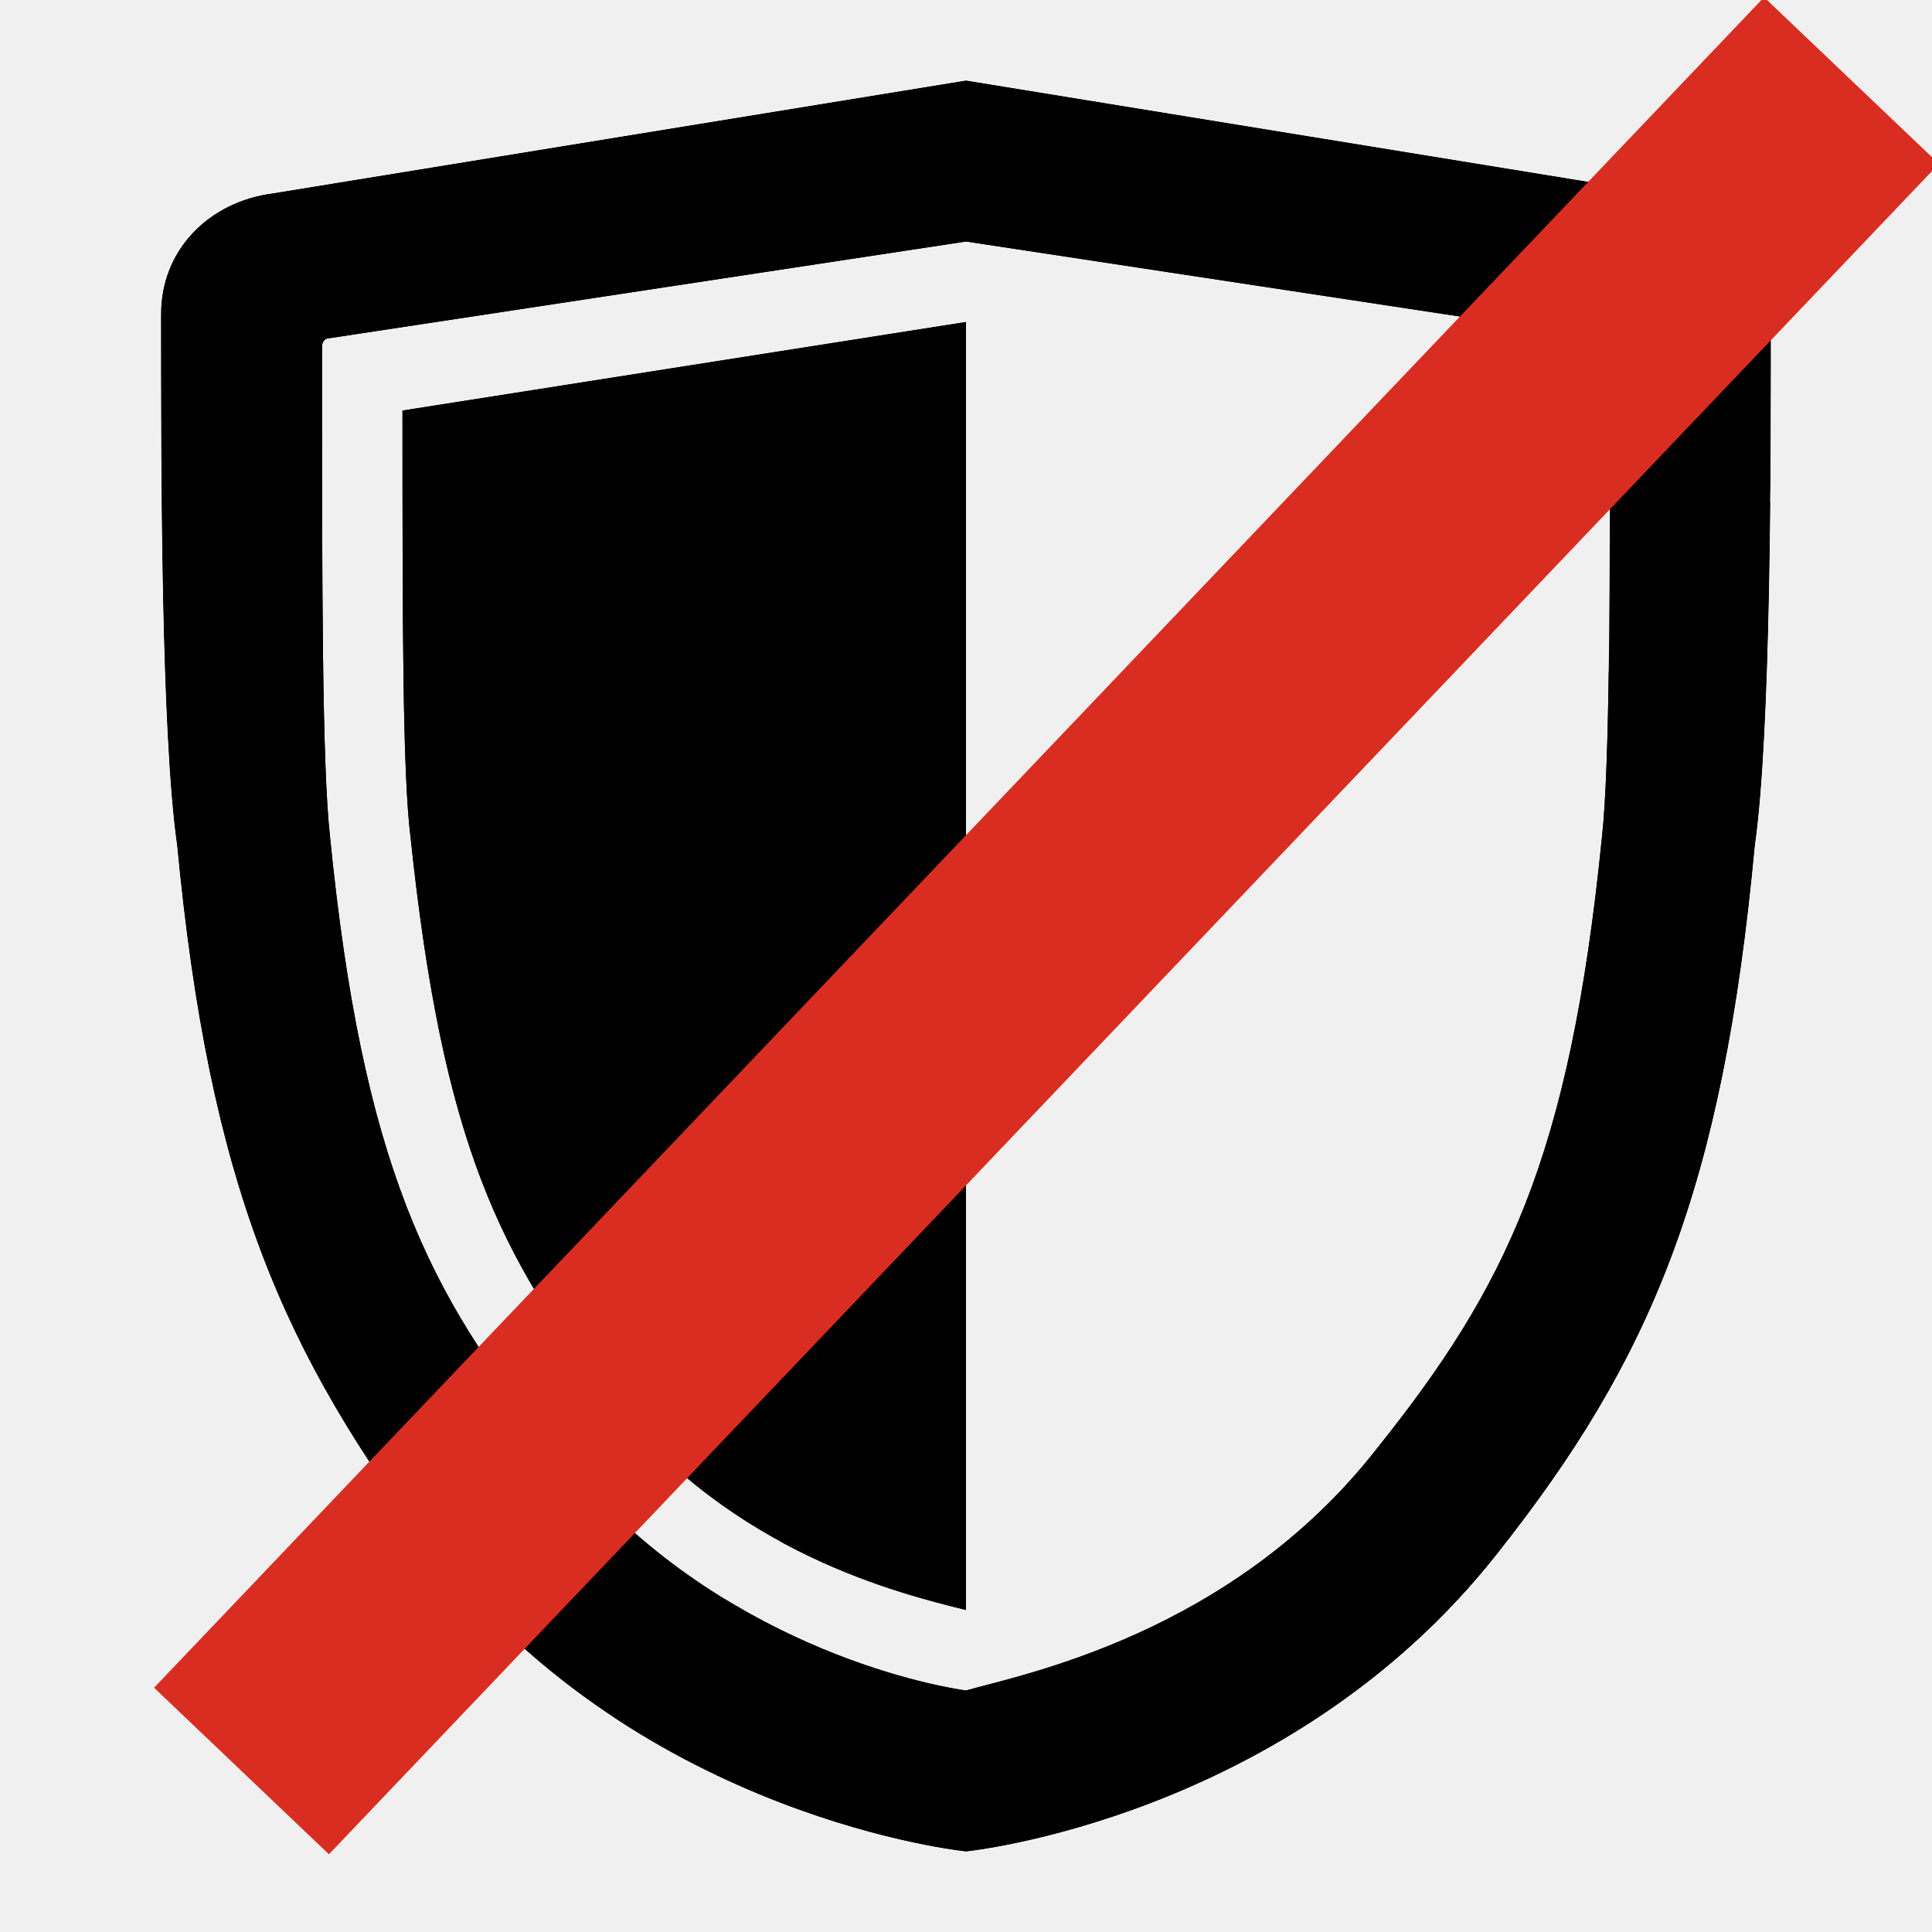
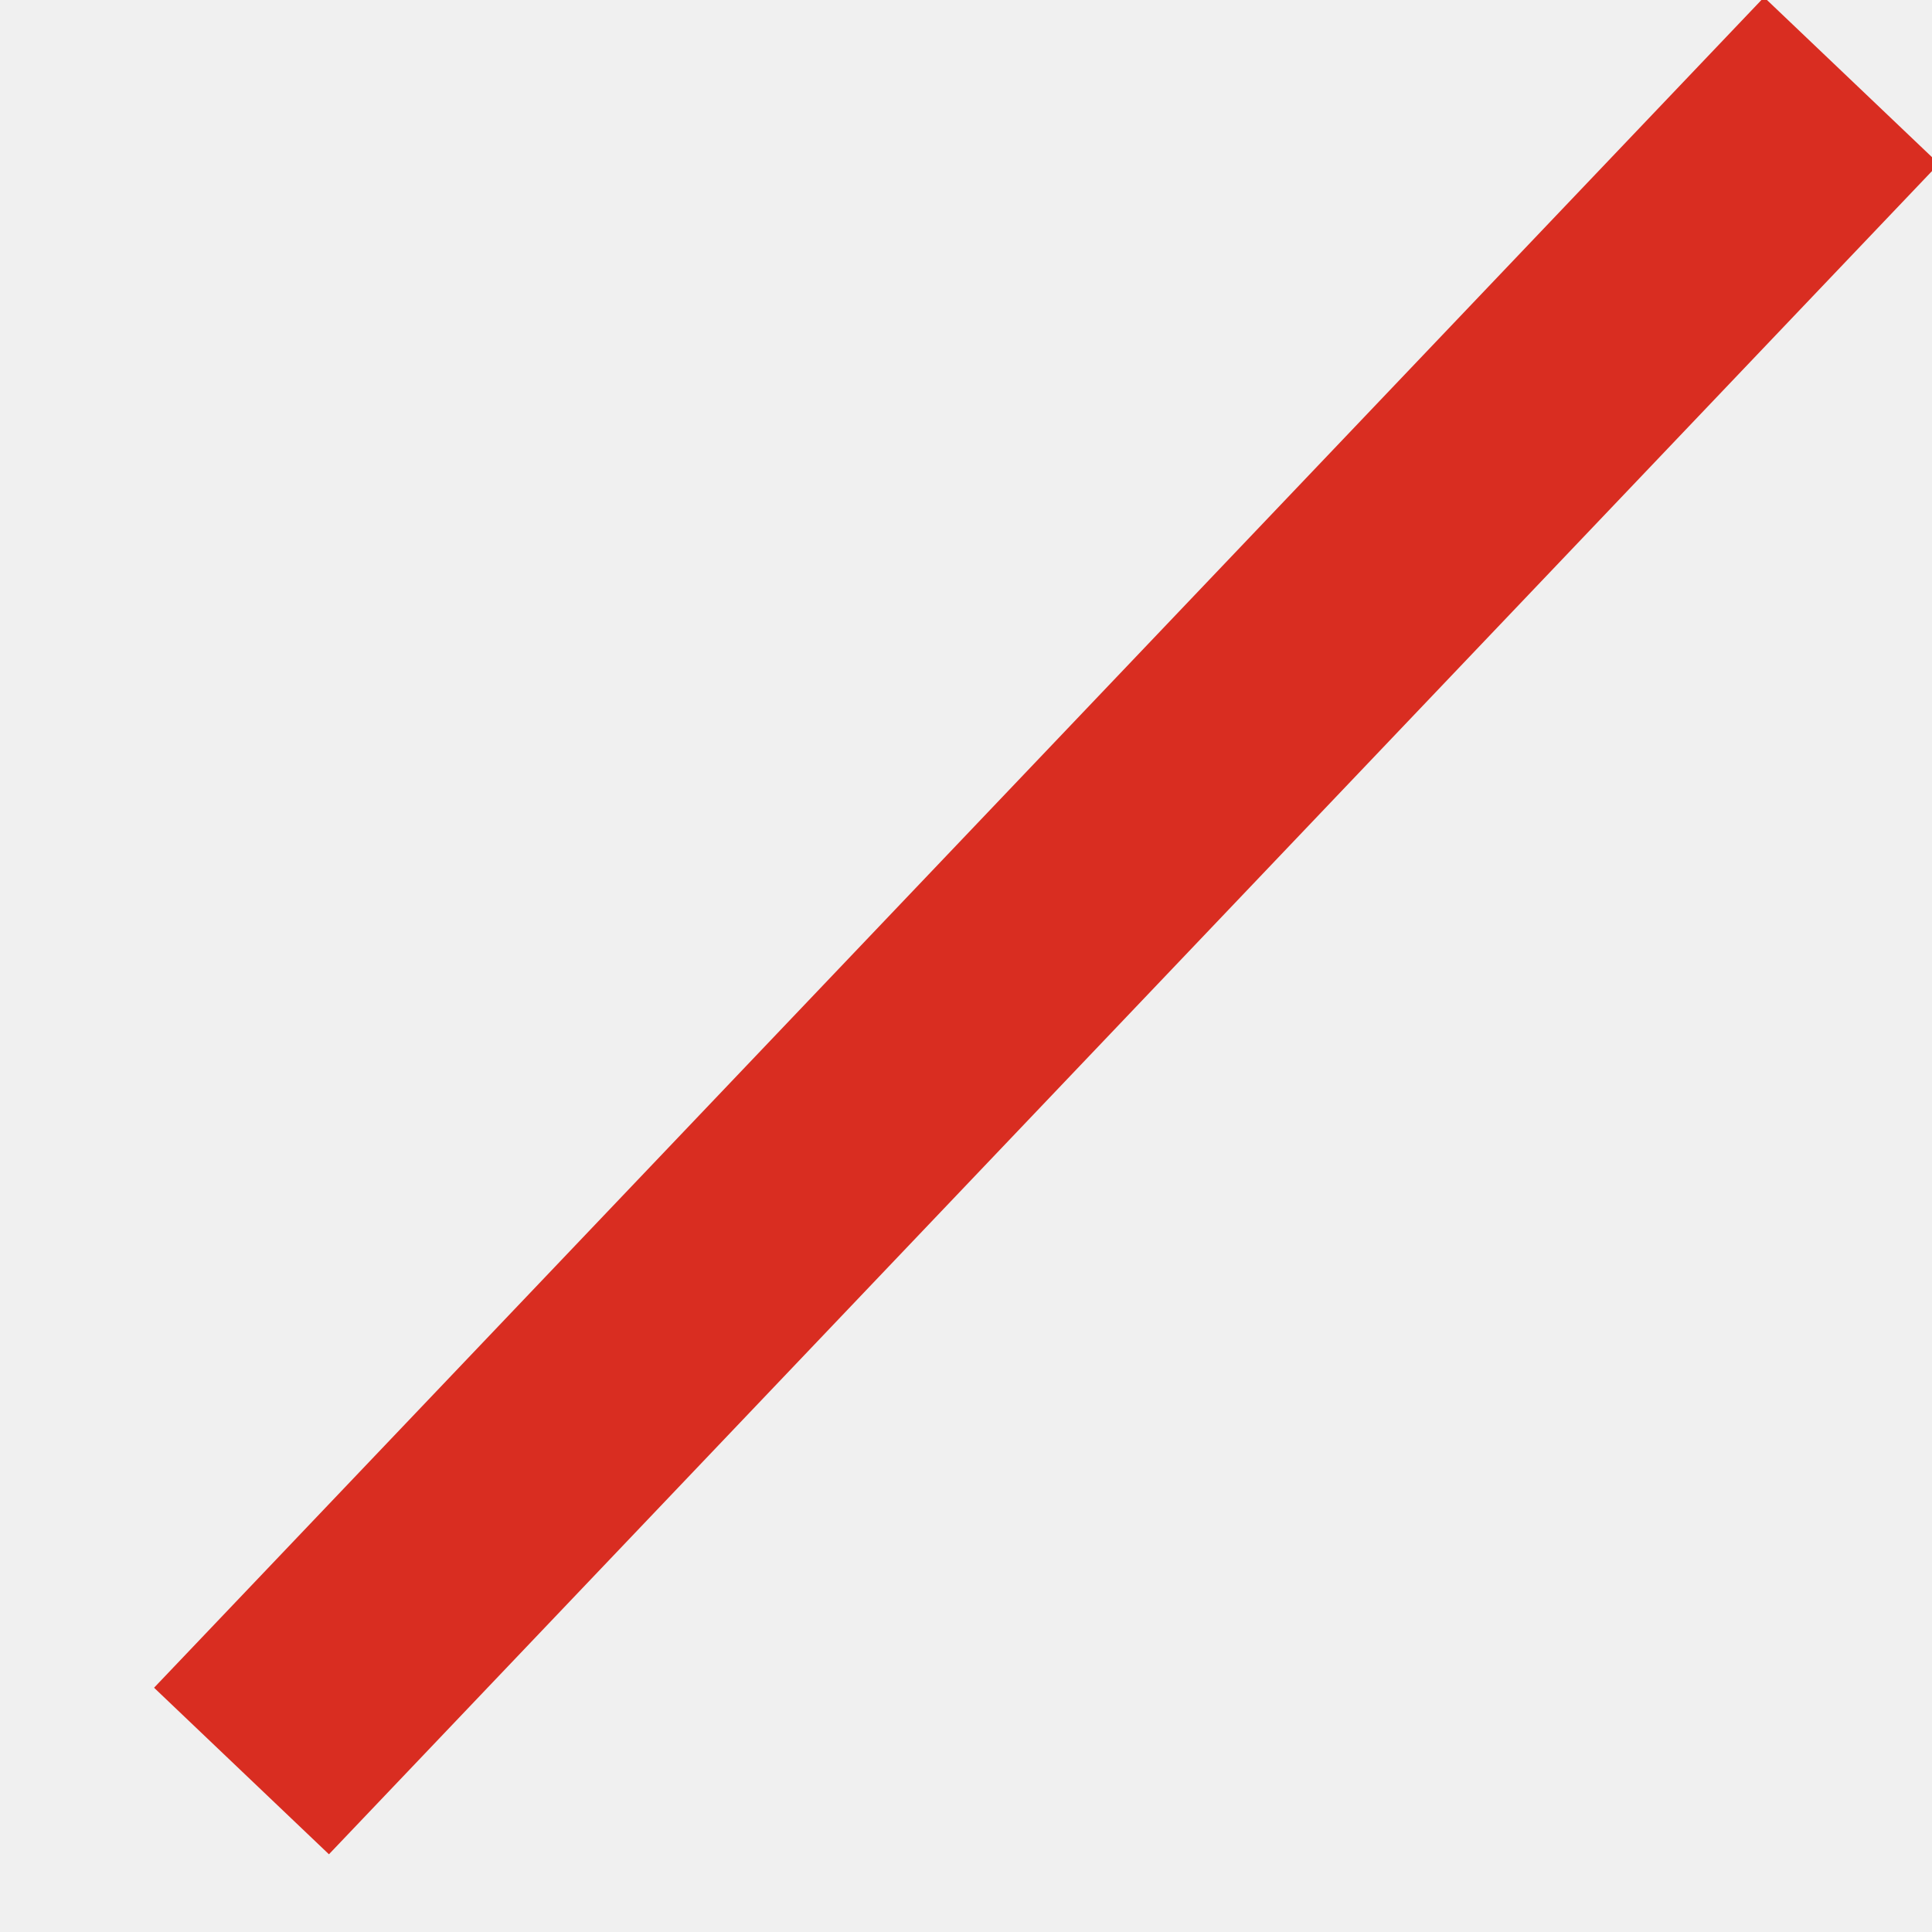
- <svg xmlns="http://www.w3.org/2000/svg" xmlns:xlink="http://www.w3.org/1999/xlink" width="24" height="24" viewBox="0 0 24 24">
- #include ../icon-colors.inc.svg
+ <svg xmlns="http://www.w3.org/2000/svg" xmlns:xlink="http://www.w3.org/1999/xlink" width="24" height="24">
  <style>
    g:not(:target) {
      display: none;
    }
  </style>
  <defs>
    <path id="shape-shield-outer" d="M12,1L3.4,2.4C2.6,2.5,2,3.1,2,3.9c0,1.9,0,5.2,0.2,6.6c0.4,4.2,1.3,6.3,3.2,8.8C8,22.6,12,23,12,23s4-0.4,6.6-3.7 c1.9-2.4,2.8-4.5,3.2-8.8C22,9.1,22,5.7,22,3.9c0-0.8-0.6-1.4-1.4-1.5L12,1L12,1z" />
    <path id="shape-shield-inner" d="M12,3l7.9,1.2c0.1,0,0.1,0,0.1,0.1c0,2.9,0,5.2-0.1,6.1c-0.4,4-1.2,5.6-2.8,7.6c-1.8,2.3-4.4,2.8-5.1,3 c-0.7-0.1-3.3-0.7-5.1-3c-1.6-1.9-2.4-3.6-2.8-7.6C4,9.5,4,7.3,4,4.3c0,0,0-0.1,0.1-0.1L12,3" />
    <path id="shape-shield-detail" d="M12,20c-0.8-0.2-2.9-0.7-4.4-2.6c-1.4-1.8-2.1-3.2-2.5-7C5,9.6,5,7.7,5,5.1L12,4 V20z" />
    <mask id="mask-shield-cutout">
      <rect width="24" height="24" fill="#000" />
      <use xlink:href="#shape-shield-outer" fill="#fff" />
      <use xlink:href="#shape-shield-inner" fill="#000" />
      <use xlink:href="#shape-shield-detail" fill="#fff" />
    </mask>
    <mask id="mask-shield-cutout-disabled">
      <rect width="24" height="24" fill="#000" />
      <use xlink:href="#shape-shield-outer" fill="#fff" />
      <use xlink:href="#shape-shield-inner" fill="#000" />
      <use xlink:href="#shape-shield-detail" fill="#fff" />
      <line x1="3" y1="24" x2="23" y2="3" stroke="#000" stroke-width="3" />
    </mask>
  </defs>
  <g id="enabled">
-     <use class="fieldtext" xlink:href="#shape-shield-outer" mask="url(#mask-shield-cutout)" />
+     <use fill="context-fill" fill-opacity="context-fill-opacity" xlink:href="#shape-shield-outer" mask="url(#mask-shield-cutout)" />
  </g>
  <g id="disabled">
-     <use class="fieldtext" xlink:href="#shape-shield-outer" mask="url(#mask-shield-cutout-disabled)" />
+     <use fill="context-fill" fill-opacity="context-fill-opacity" xlink:href="#shape-shield-outer" mask="url(#mask-shield-cutout-disabled)" />
    <line x1="3" y1="22" x2="23" y2="1" stroke="#d92d21" stroke-width="3" />
  </g>
</svg>
